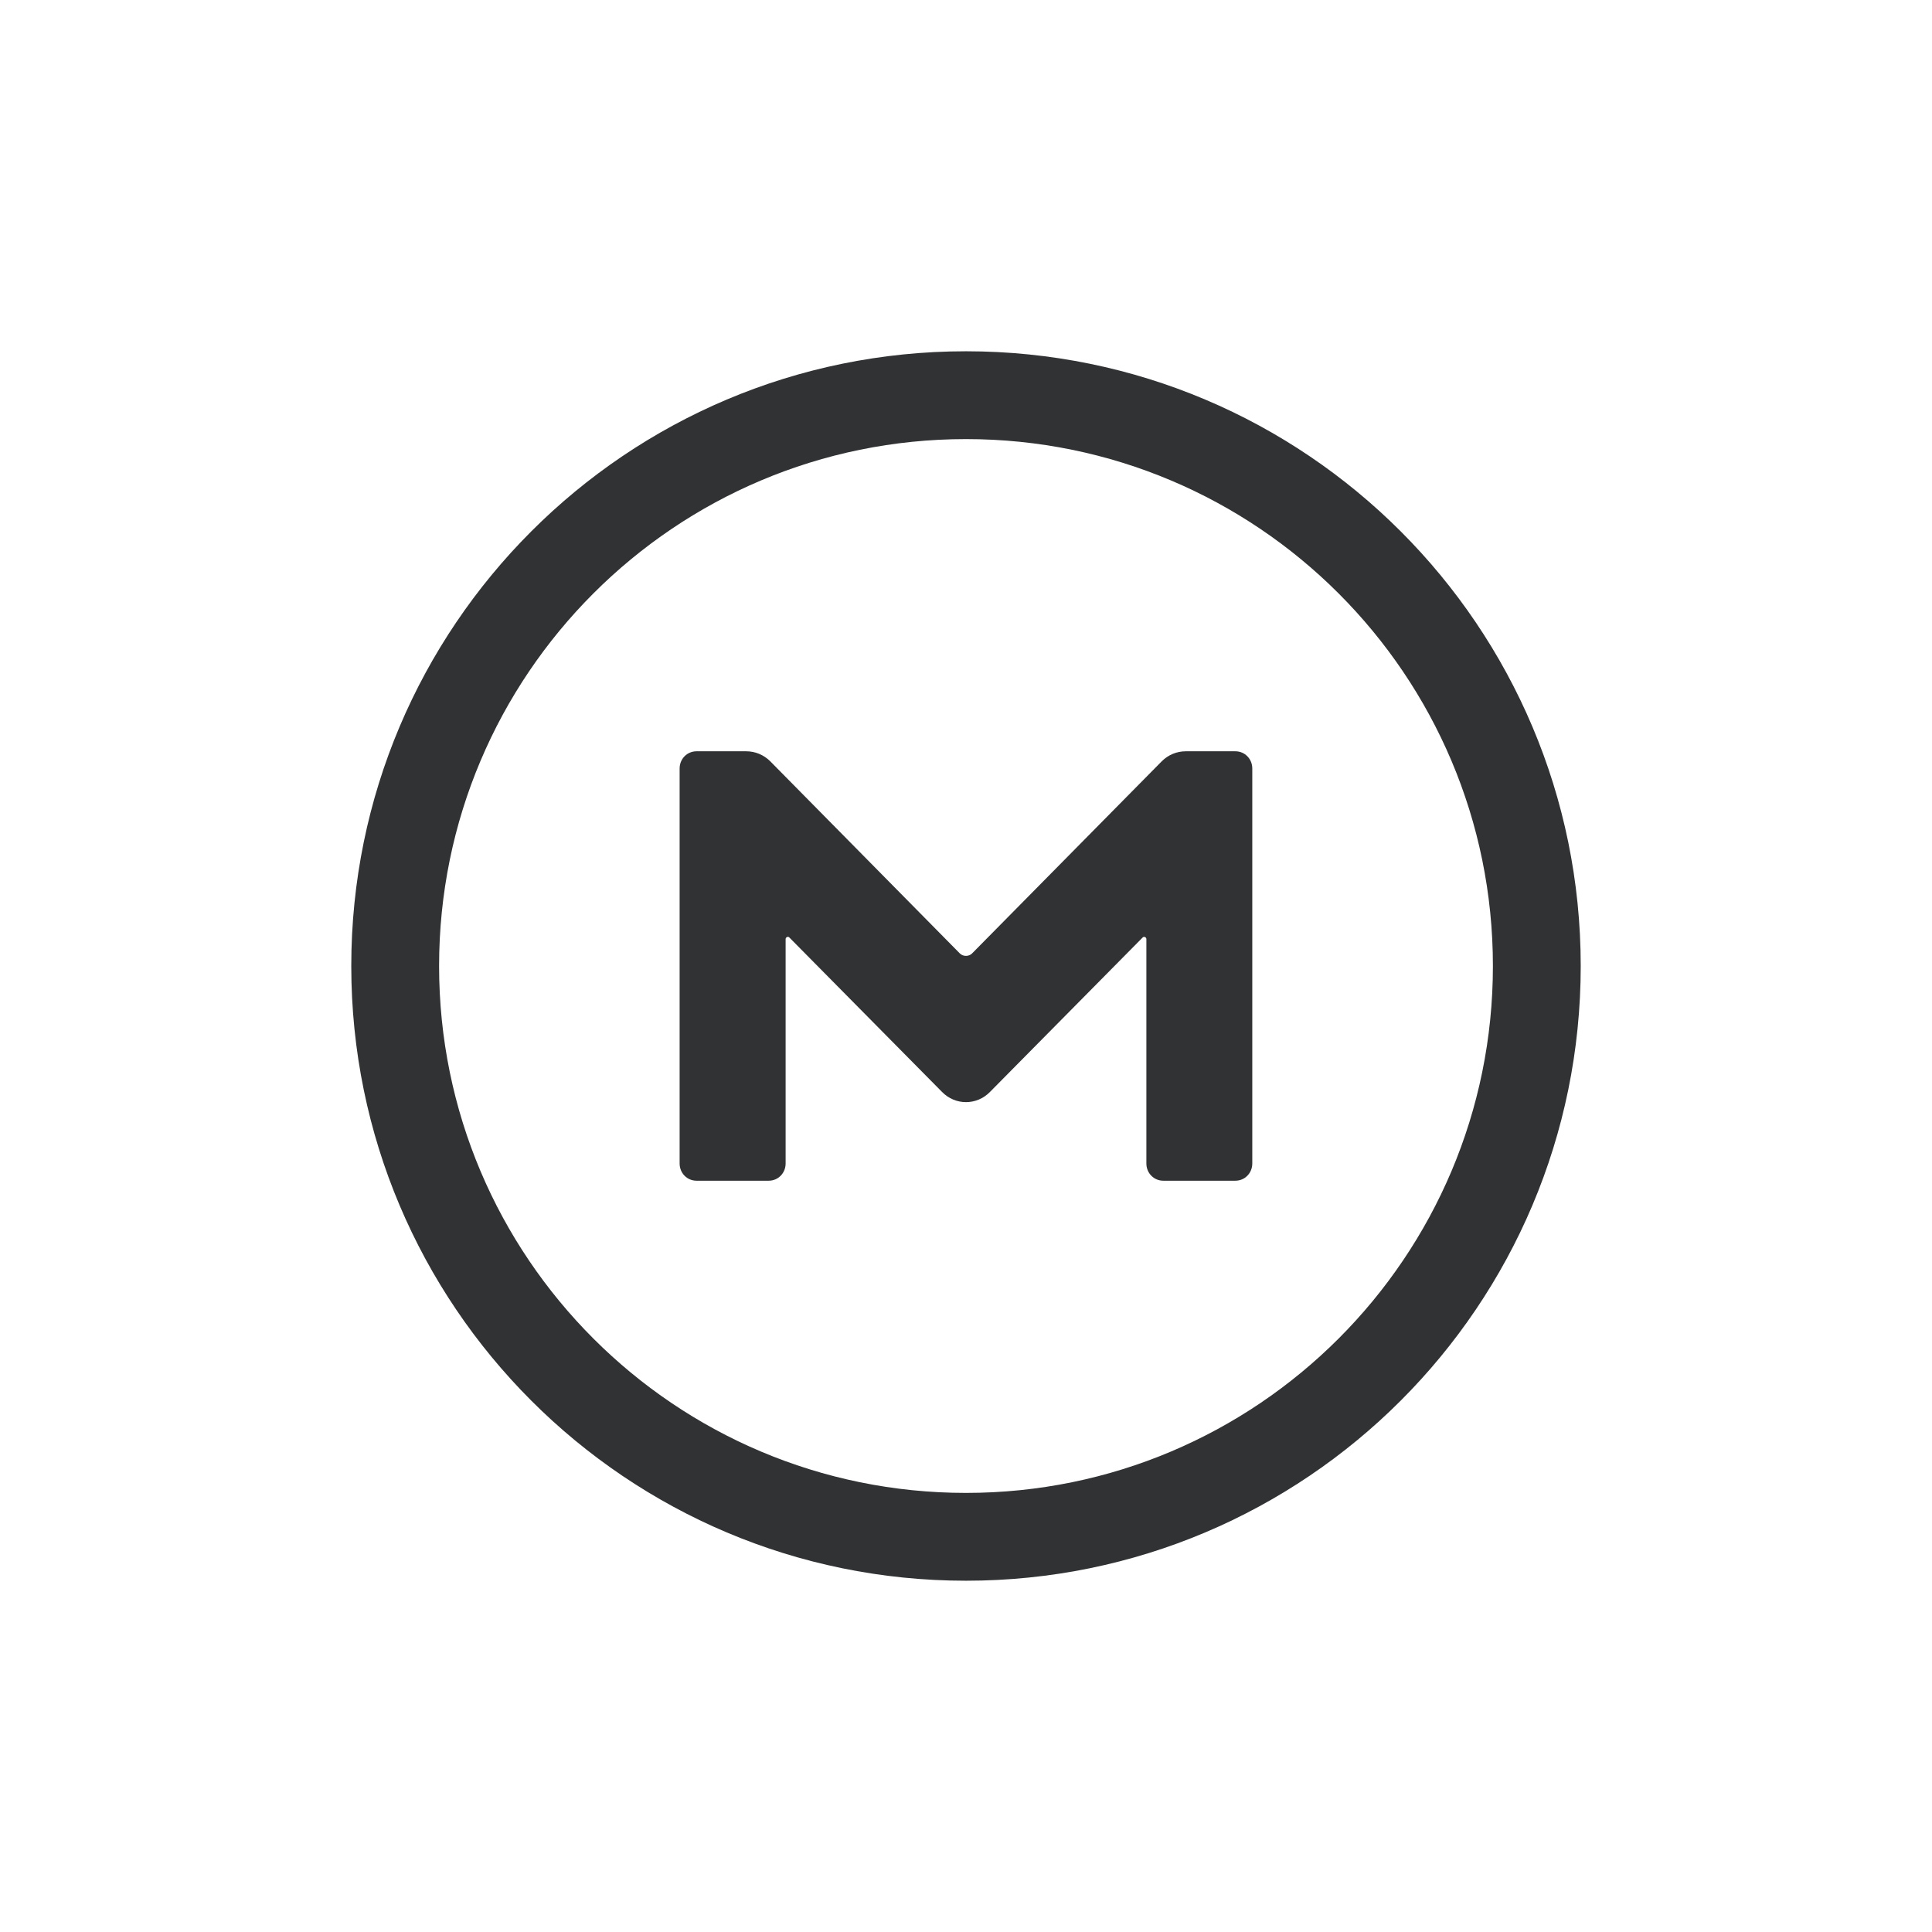
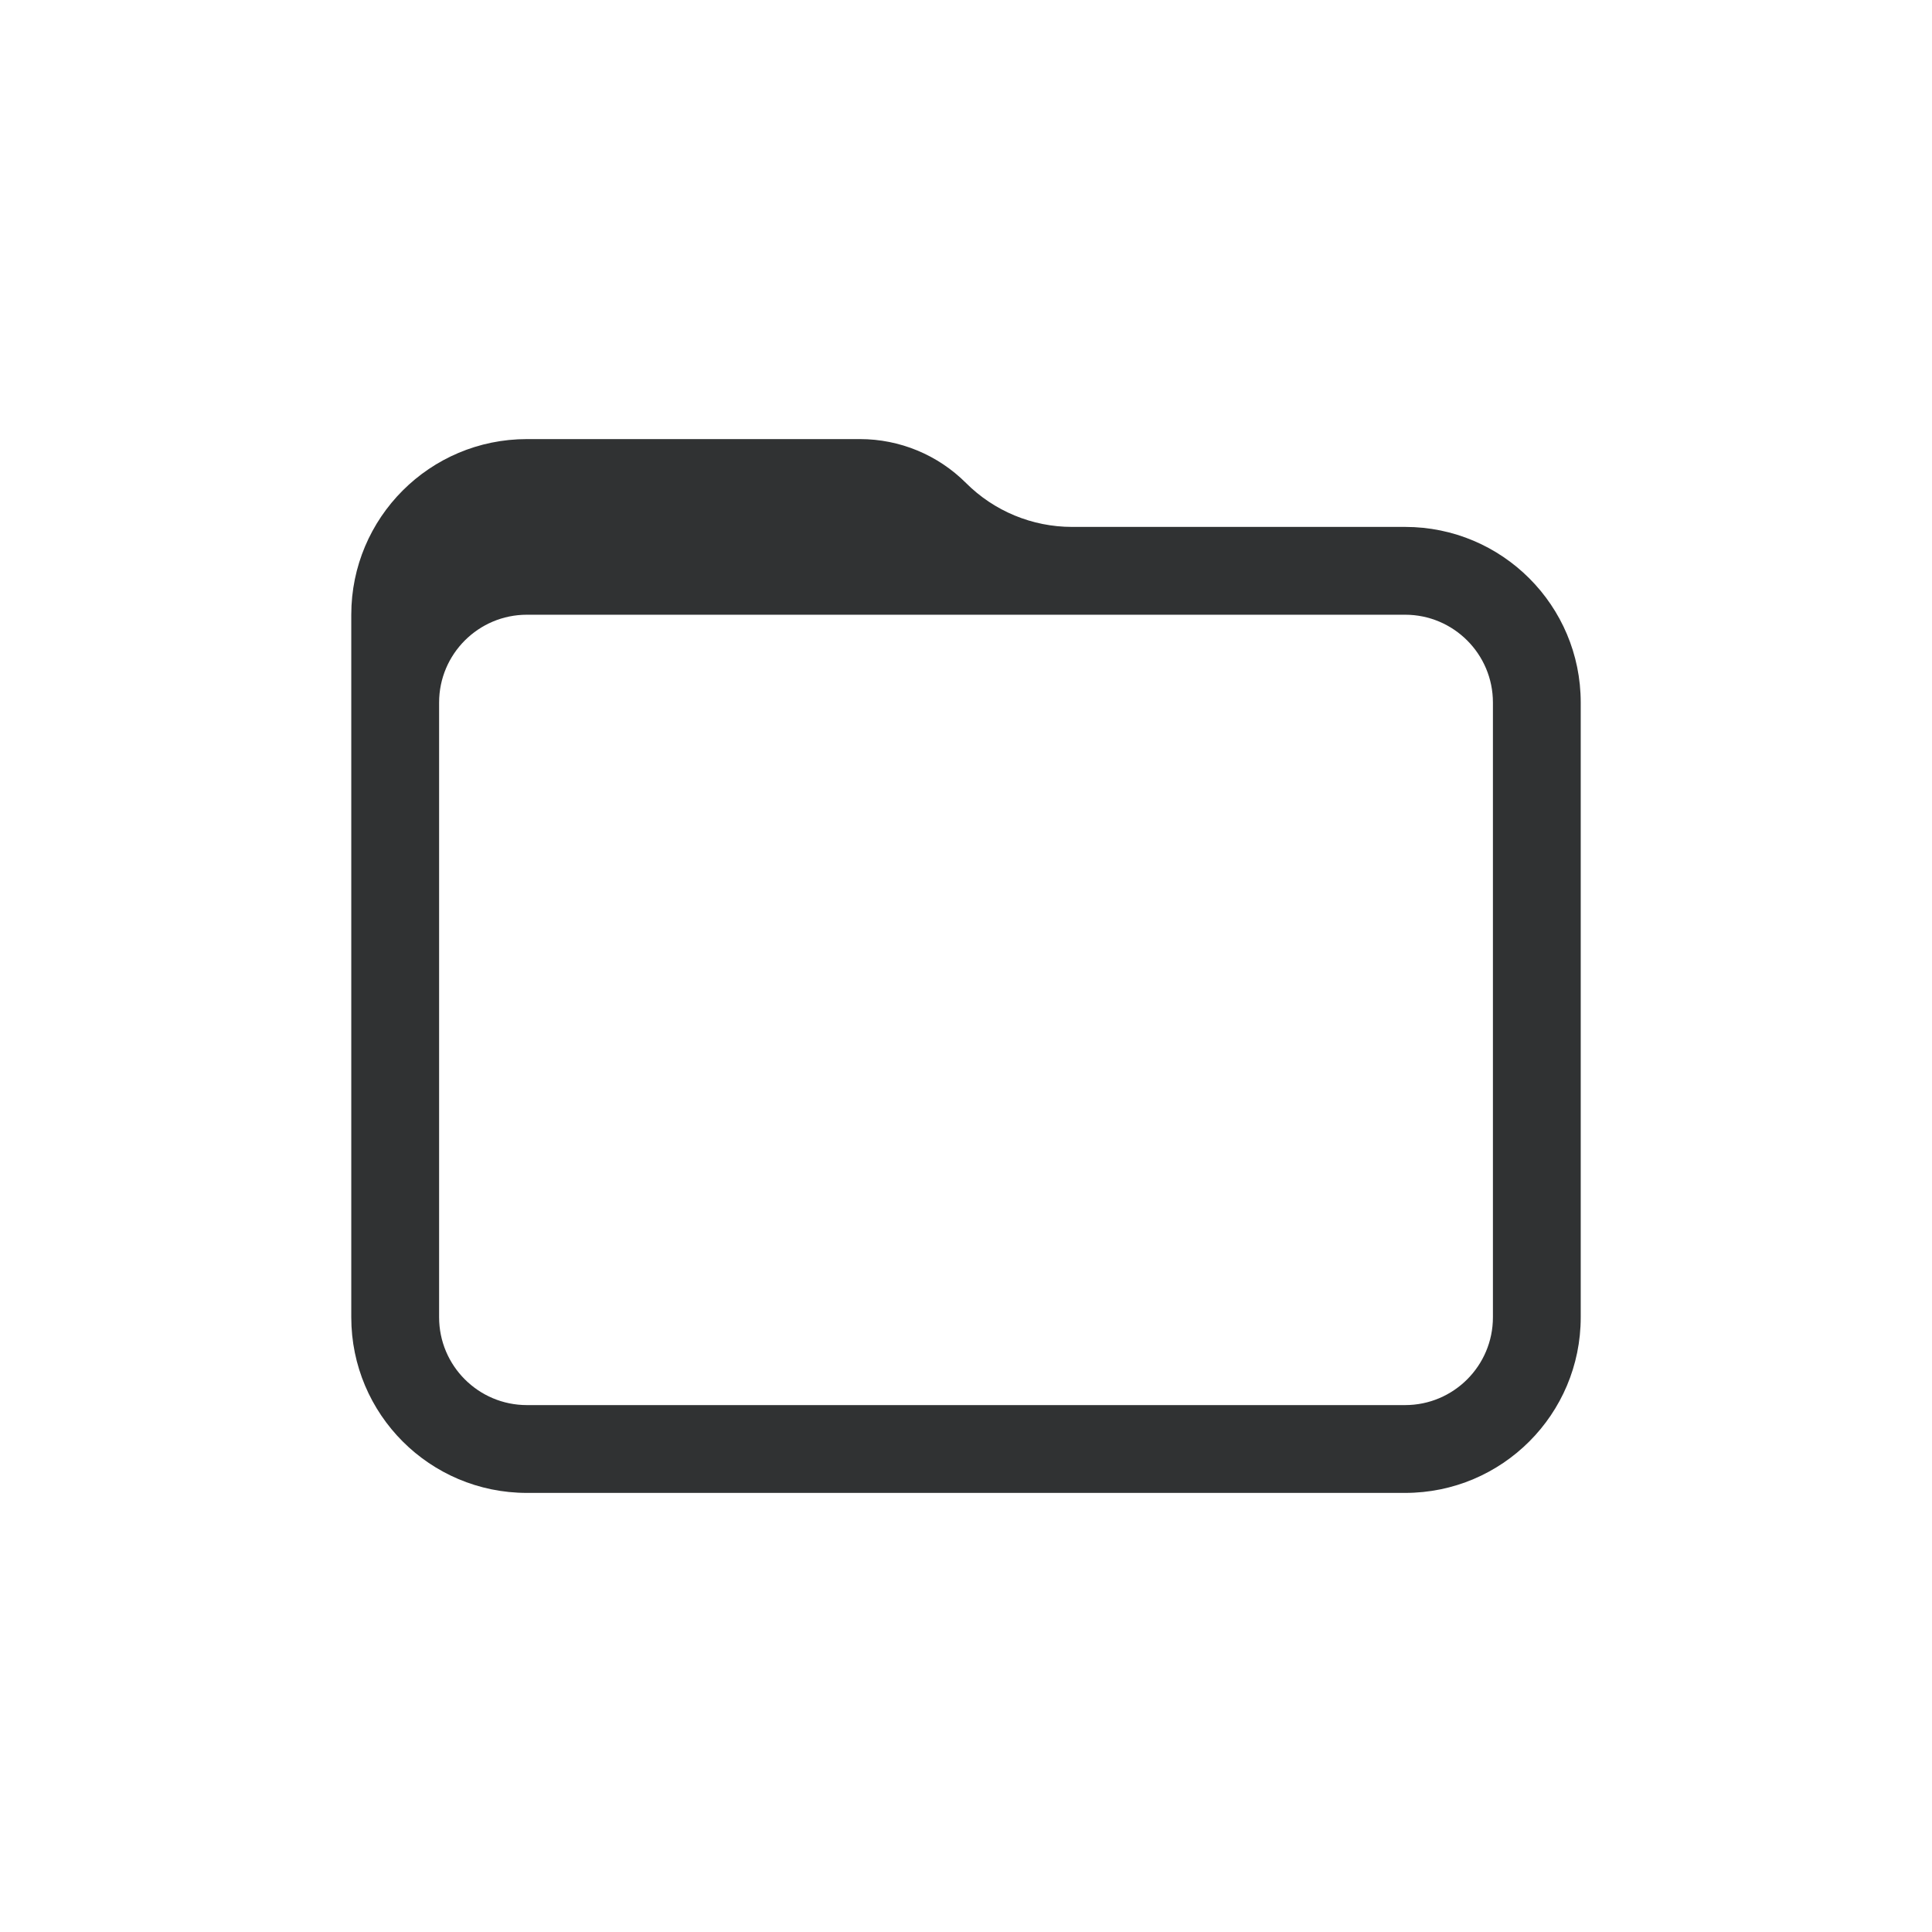
- <svg xmlns="http://www.w3.org/2000/svg" width="22" height="22" viewBox="0 0 22 22" fill="none" version="1.1" id="svg2">
-   <defs id="defs2" />
-   <path d="m 14.068,13.445 c 0.106,0 0.192,-0.086 0.192,-0.196 V 8.751 c 0,-0.11 -0.086,-0.196 -0.192,-0.196 h -0.566 c -0.102,0 -0.2,0.041 -0.273,0.114 L 11.069,10.857 c -0.037,0.037 -0.102,0.037 -0.139,0 L 8.771,8.669 c -0.073,-0.073 -0.171,-0.114 -0.273,-0.114 H 7.931 c -0.106,0 -0.192,0.086 -0.192,0.196 V 13.249 c 0,0.11 0.086,0.196 0.192,0.196 h 0.823 c 0.106,0 0.192,-0.086 0.192,-0.196 v -2.555 c 0,-0.024 0.029,-0.033 0.041,-0.02 l 1.74,1.76 c 0.151,0.155 0.395,0.155 0.546,0 l 1.74,-1.76 c 0.012,-0.012 0.041,-0.004 0.041,0.02 v 2.555 c 0,0.11 0.086,0.196 0.192,0.196 z" fill="#303233" id="path1" />
-   <path fill-rule="evenodd" clip-rule="evenodd" d="m 11,4 c -3.866,0 -7,3.134 -7,7 0,3.866 3.134,7 7,7 3.866,0 7,-3.134 7,-7 C 18,7.134 14.866,4 11,4 Z M 5,11 c 0,-3.314 2.686,-6 6,-6 3.314,0 6,2.686 6,6 0,3.314 -2.686,6 -6,6 -3.314,0 -6,-2.686 -6,-6 z" fill="#303233" id="path2" />
+ <svg xmlns="http://www.w3.org/2000/svg" width="22" height="22" viewBox="0 0 22 22" fill="none" version="1.1" id="svg1">
+   <defs id="defs1" />
+   <path fill-rule="evenodd" clip-rule="evenodd" d="m 6,5 c -1.105,0 -2,0.895 -2,2 L 4,15 c 0,1.105 0.895,2 2,2 h 10 c 1.105,0 2,-0.895 2,-2 V 8 c 0,-1.105 -0.895,-2 -2,-2 H 12.207 C 11.754,6 11.32,5.82 11,5.5 10.68,5.18 10.246,5 9.793,5 Z m 1.5e-4,2 c -0.552,0 -1,0.448 -1,1 v 7 c 0,0.552 0.448,1 1,1 h 10 c 0.552,0 1,-0.448 1,-1 V 8 c 0,-0.552 -0.448,-1 -1,-1 z" fill="#303233" id="path1" />
</svg>
